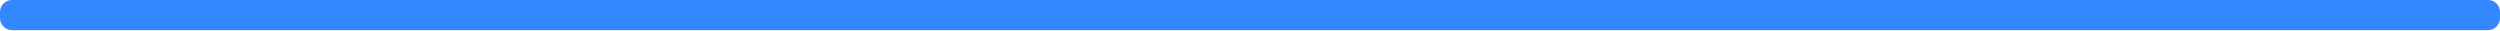
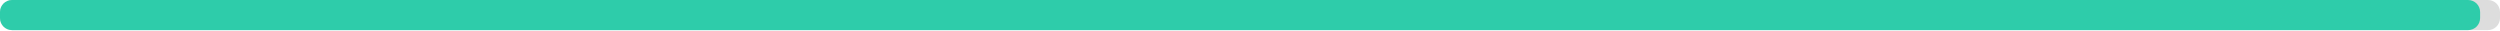
<svg xmlns="http://www.w3.org/2000/svg" width="830" height="10">
  <g>
    <rect style="fill: #ddd;" height="10" width="830" rx="4" y="0" x="0" />
-     <rect style="fill: #3388ff;" height="10" width="830" rx="4" y="0" x="0" />
+     <rect style="fill: #2eccaa;" height="10" width="823.4" rx="4" y="0" x="0" />
  </g>
</svg>
